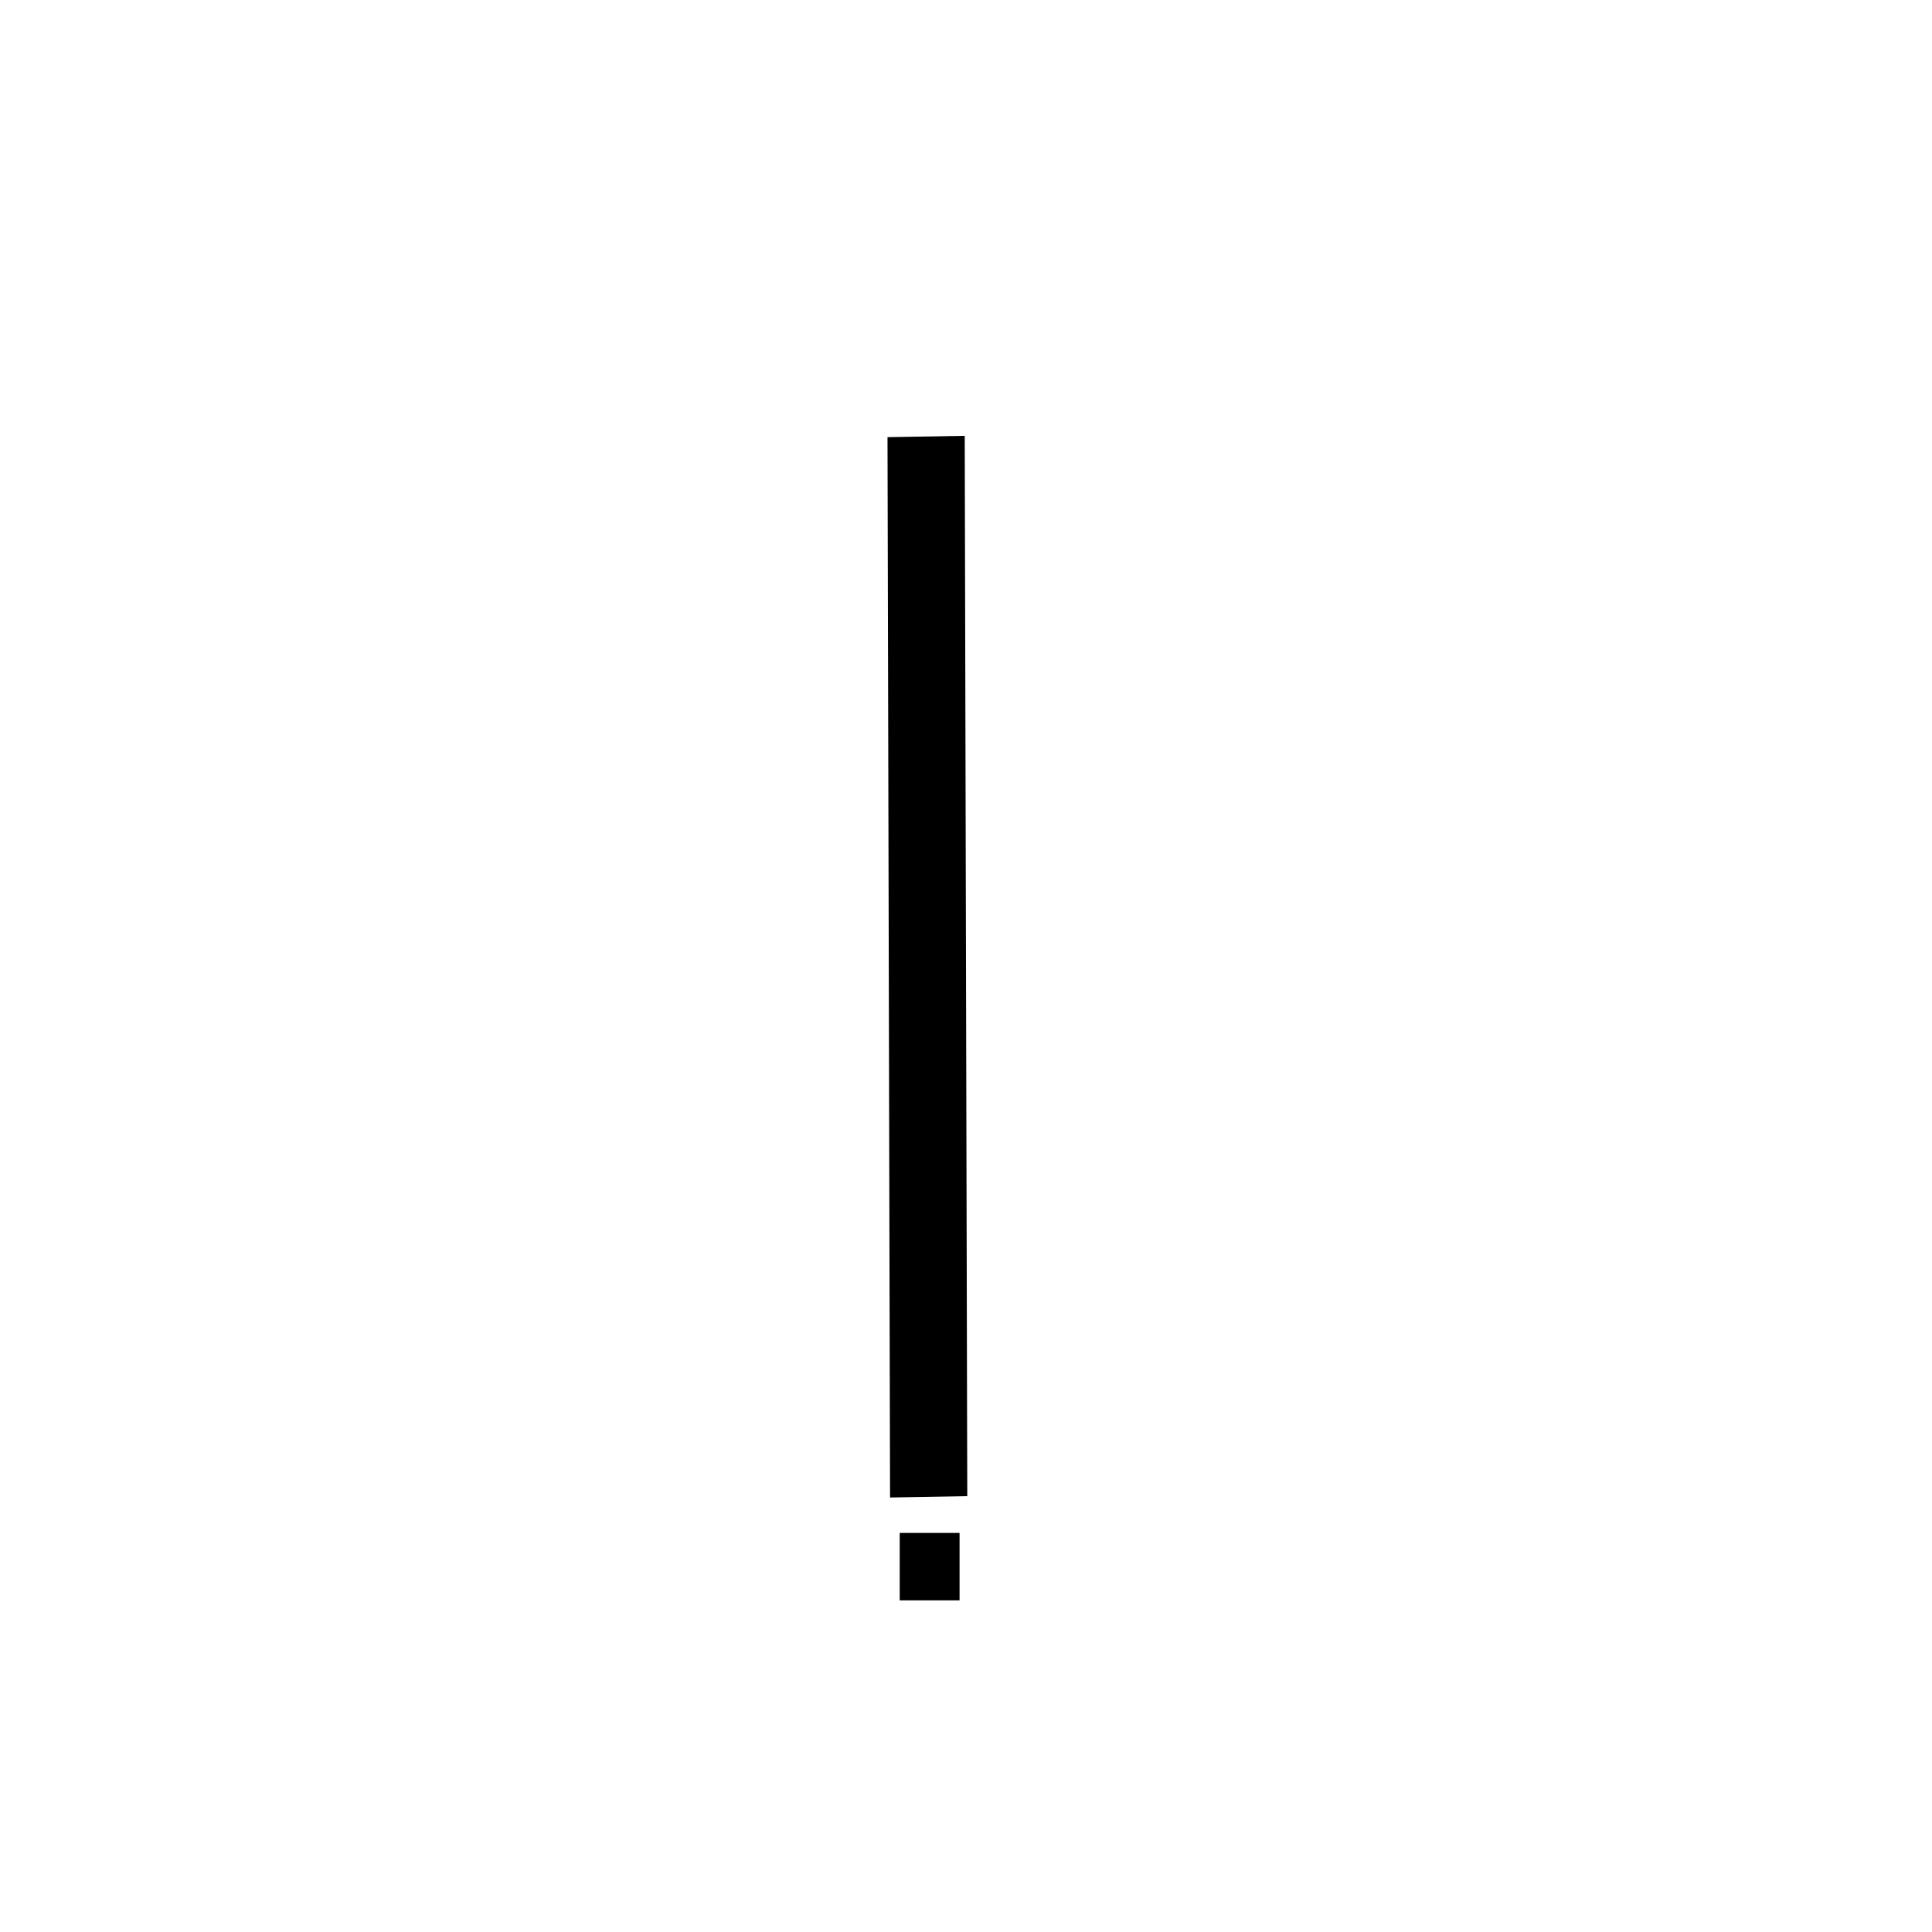
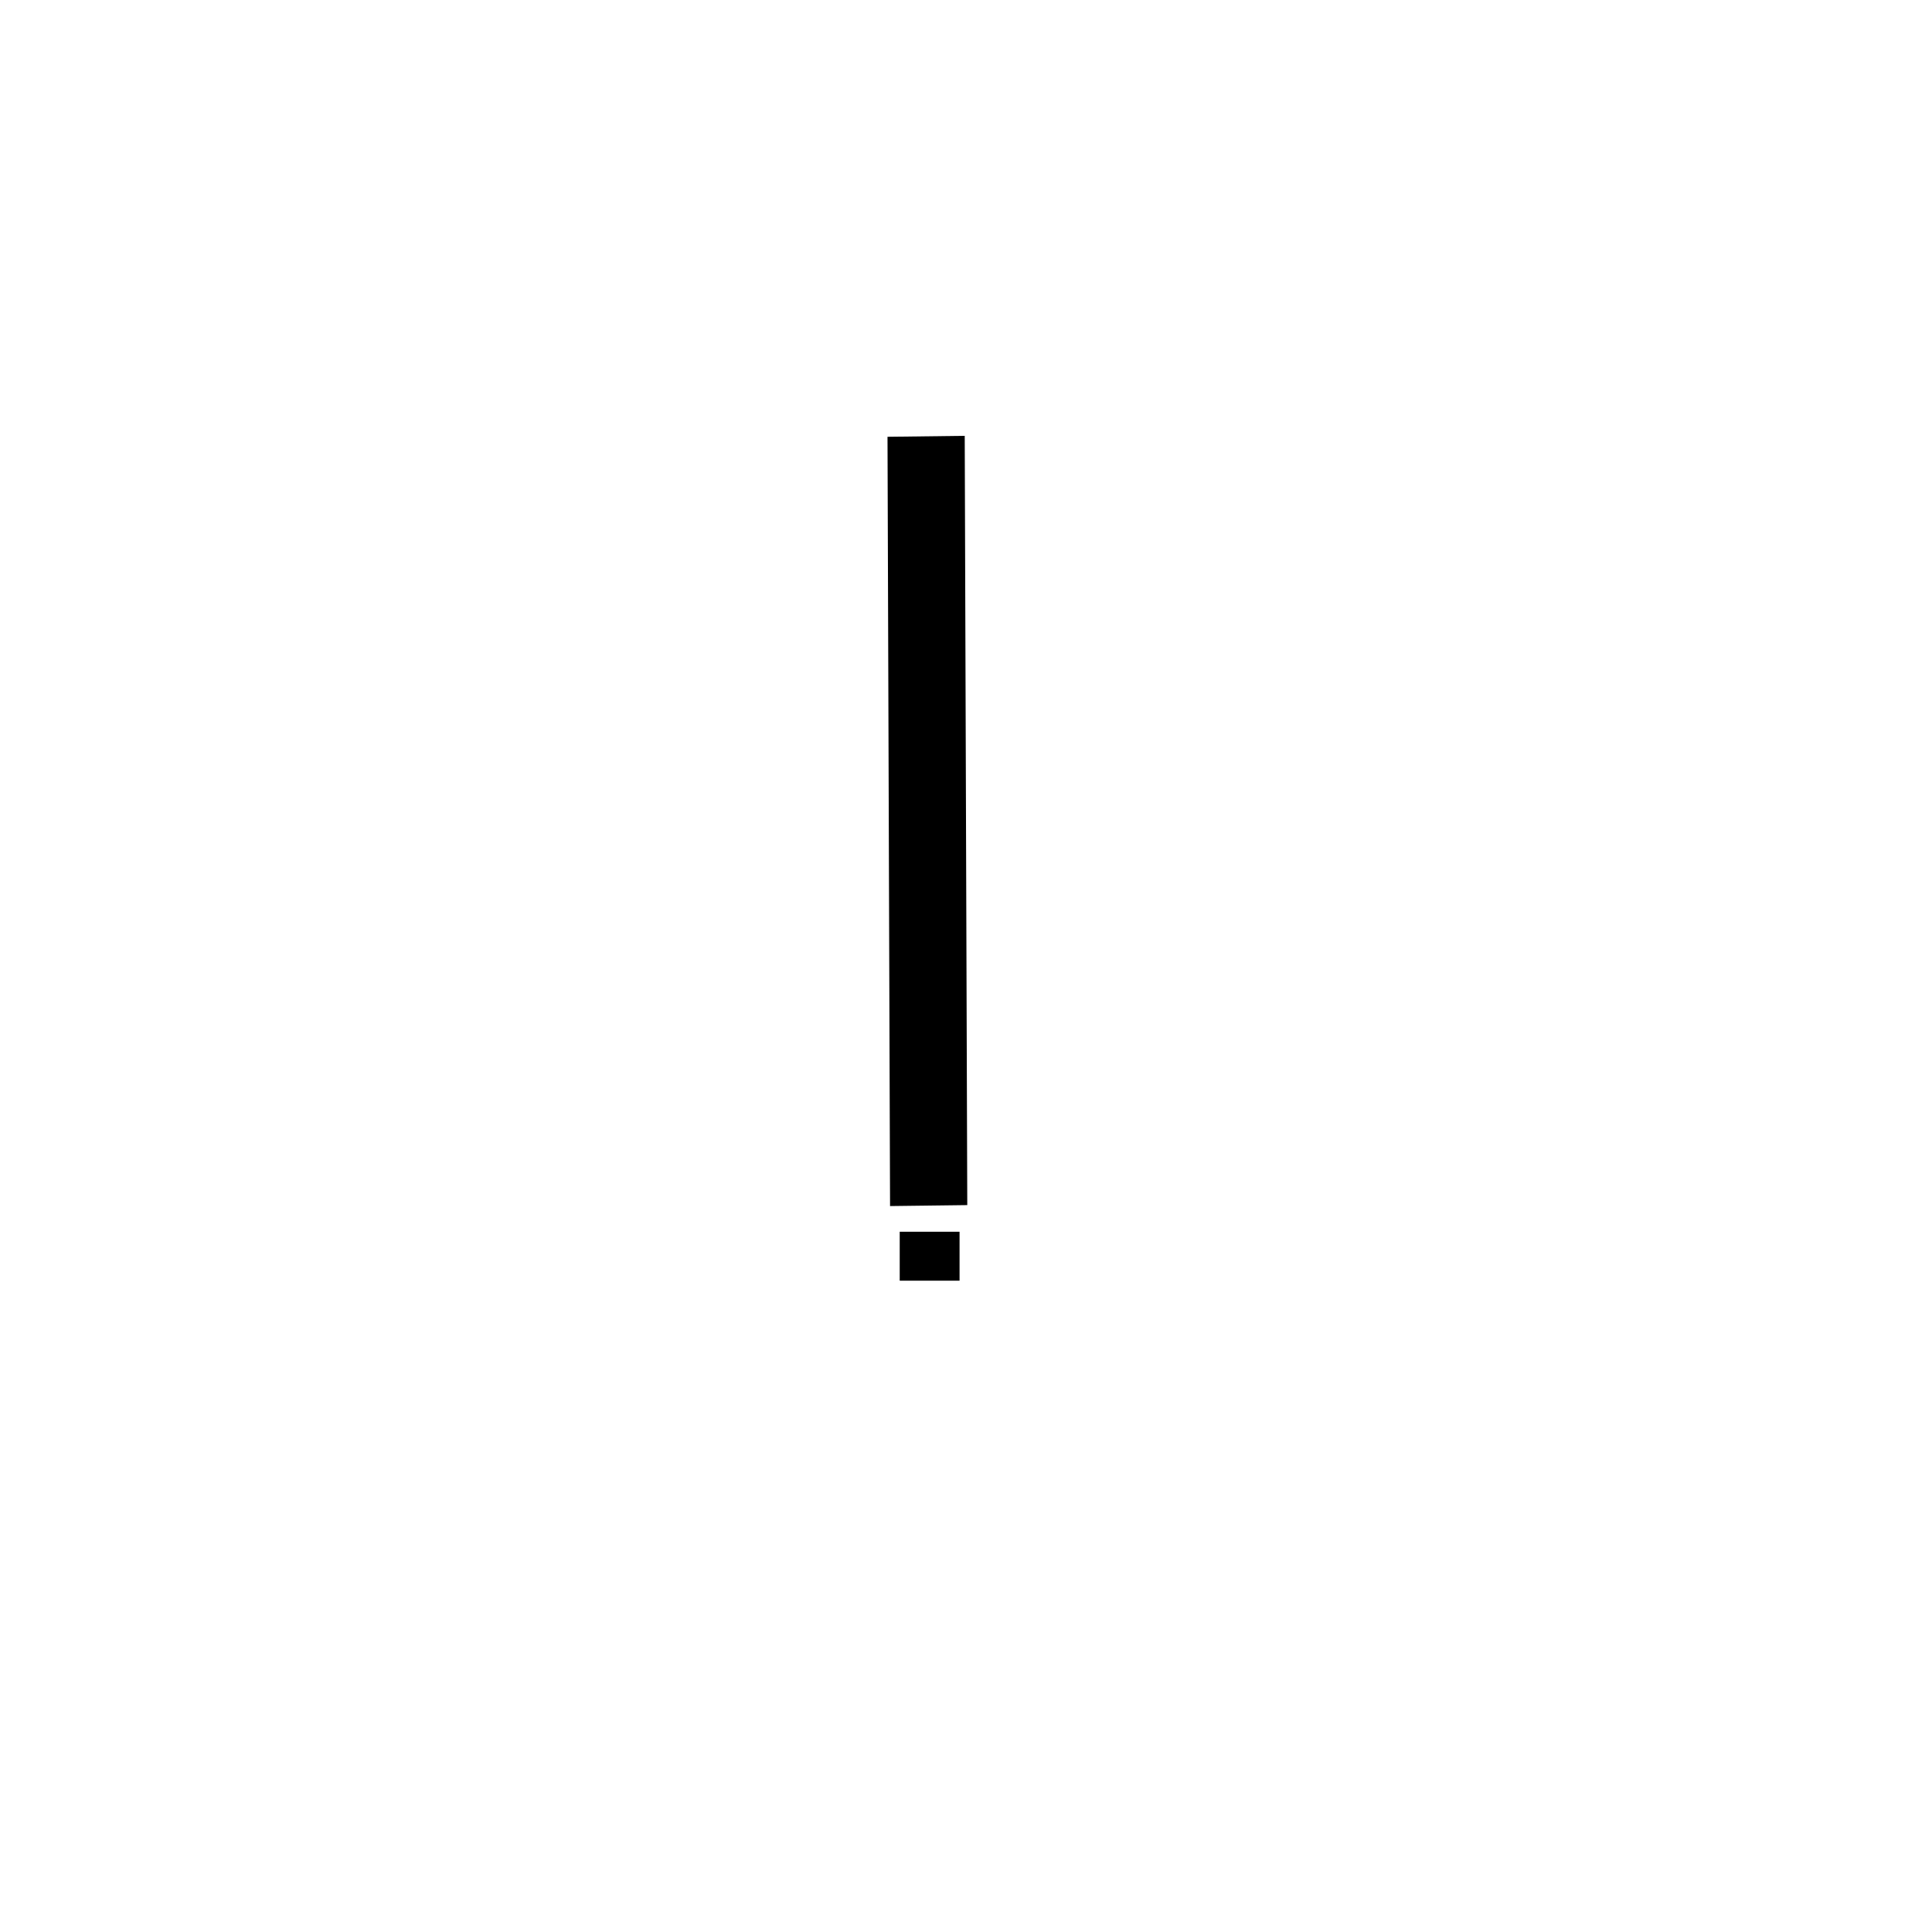
<svg xmlns="http://www.w3.org/2000/svg" width="1000" height="1000" viewBox="0 0 264.583 264.583" version="1.1" id="svg1">
  <defs id="defs1" />
-   <path id="rect2" style="fill:#000000;stroke-width:4.966" d="M 131.988 61.948 L 121.411 61.948 L 121.411 207.16 L 131.988 207.16 L 131.988 61.948 z M 122.723 212.033 L 122.701 221.267 L 130.897 221.407 L 130.919 212.173 L 122.723 212.033 z " transform="matrix(0.9998531,-0.01713715,0.00240271,0.9999971,0,0)" />
+   <path id="rect2" style="fill:#000000;stroke-width:4.23" d="m 132.117,59.686 -10.575,0.131 0.349,105.351 10.575,-0.132 z m -8.903,109.001 v 6.699 h 8.195 v -6.699 z" />
</svg>
